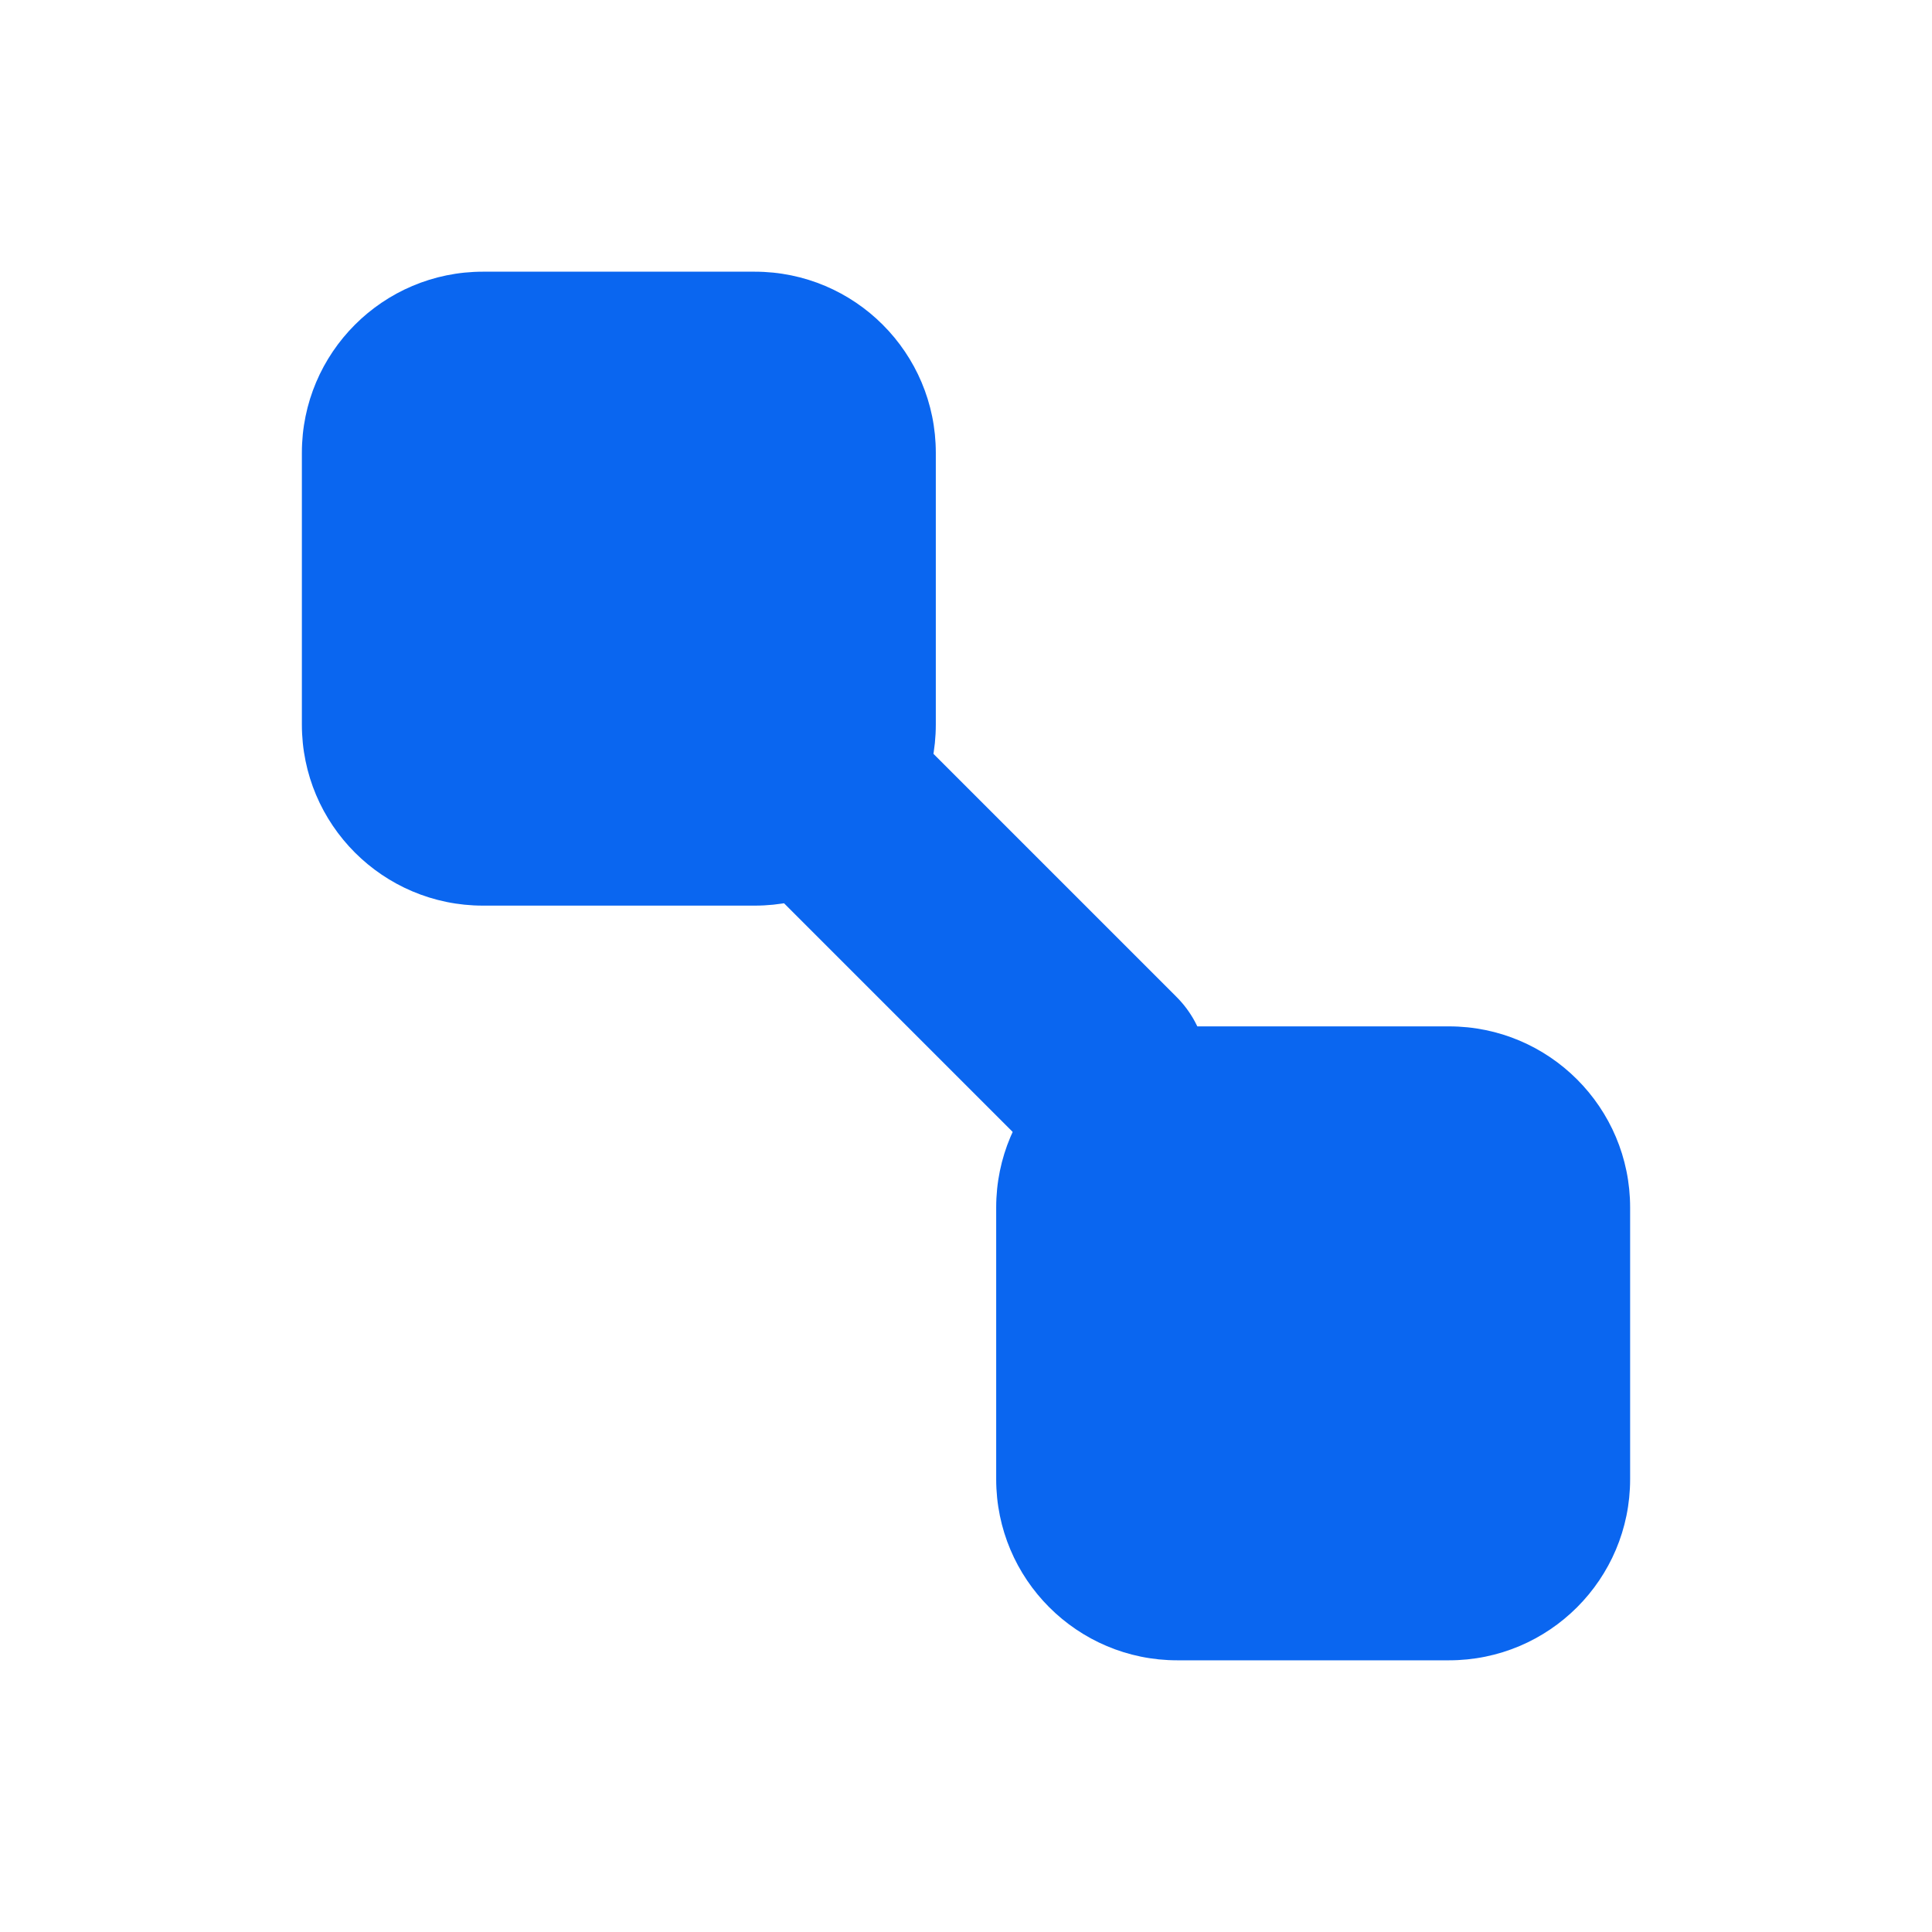
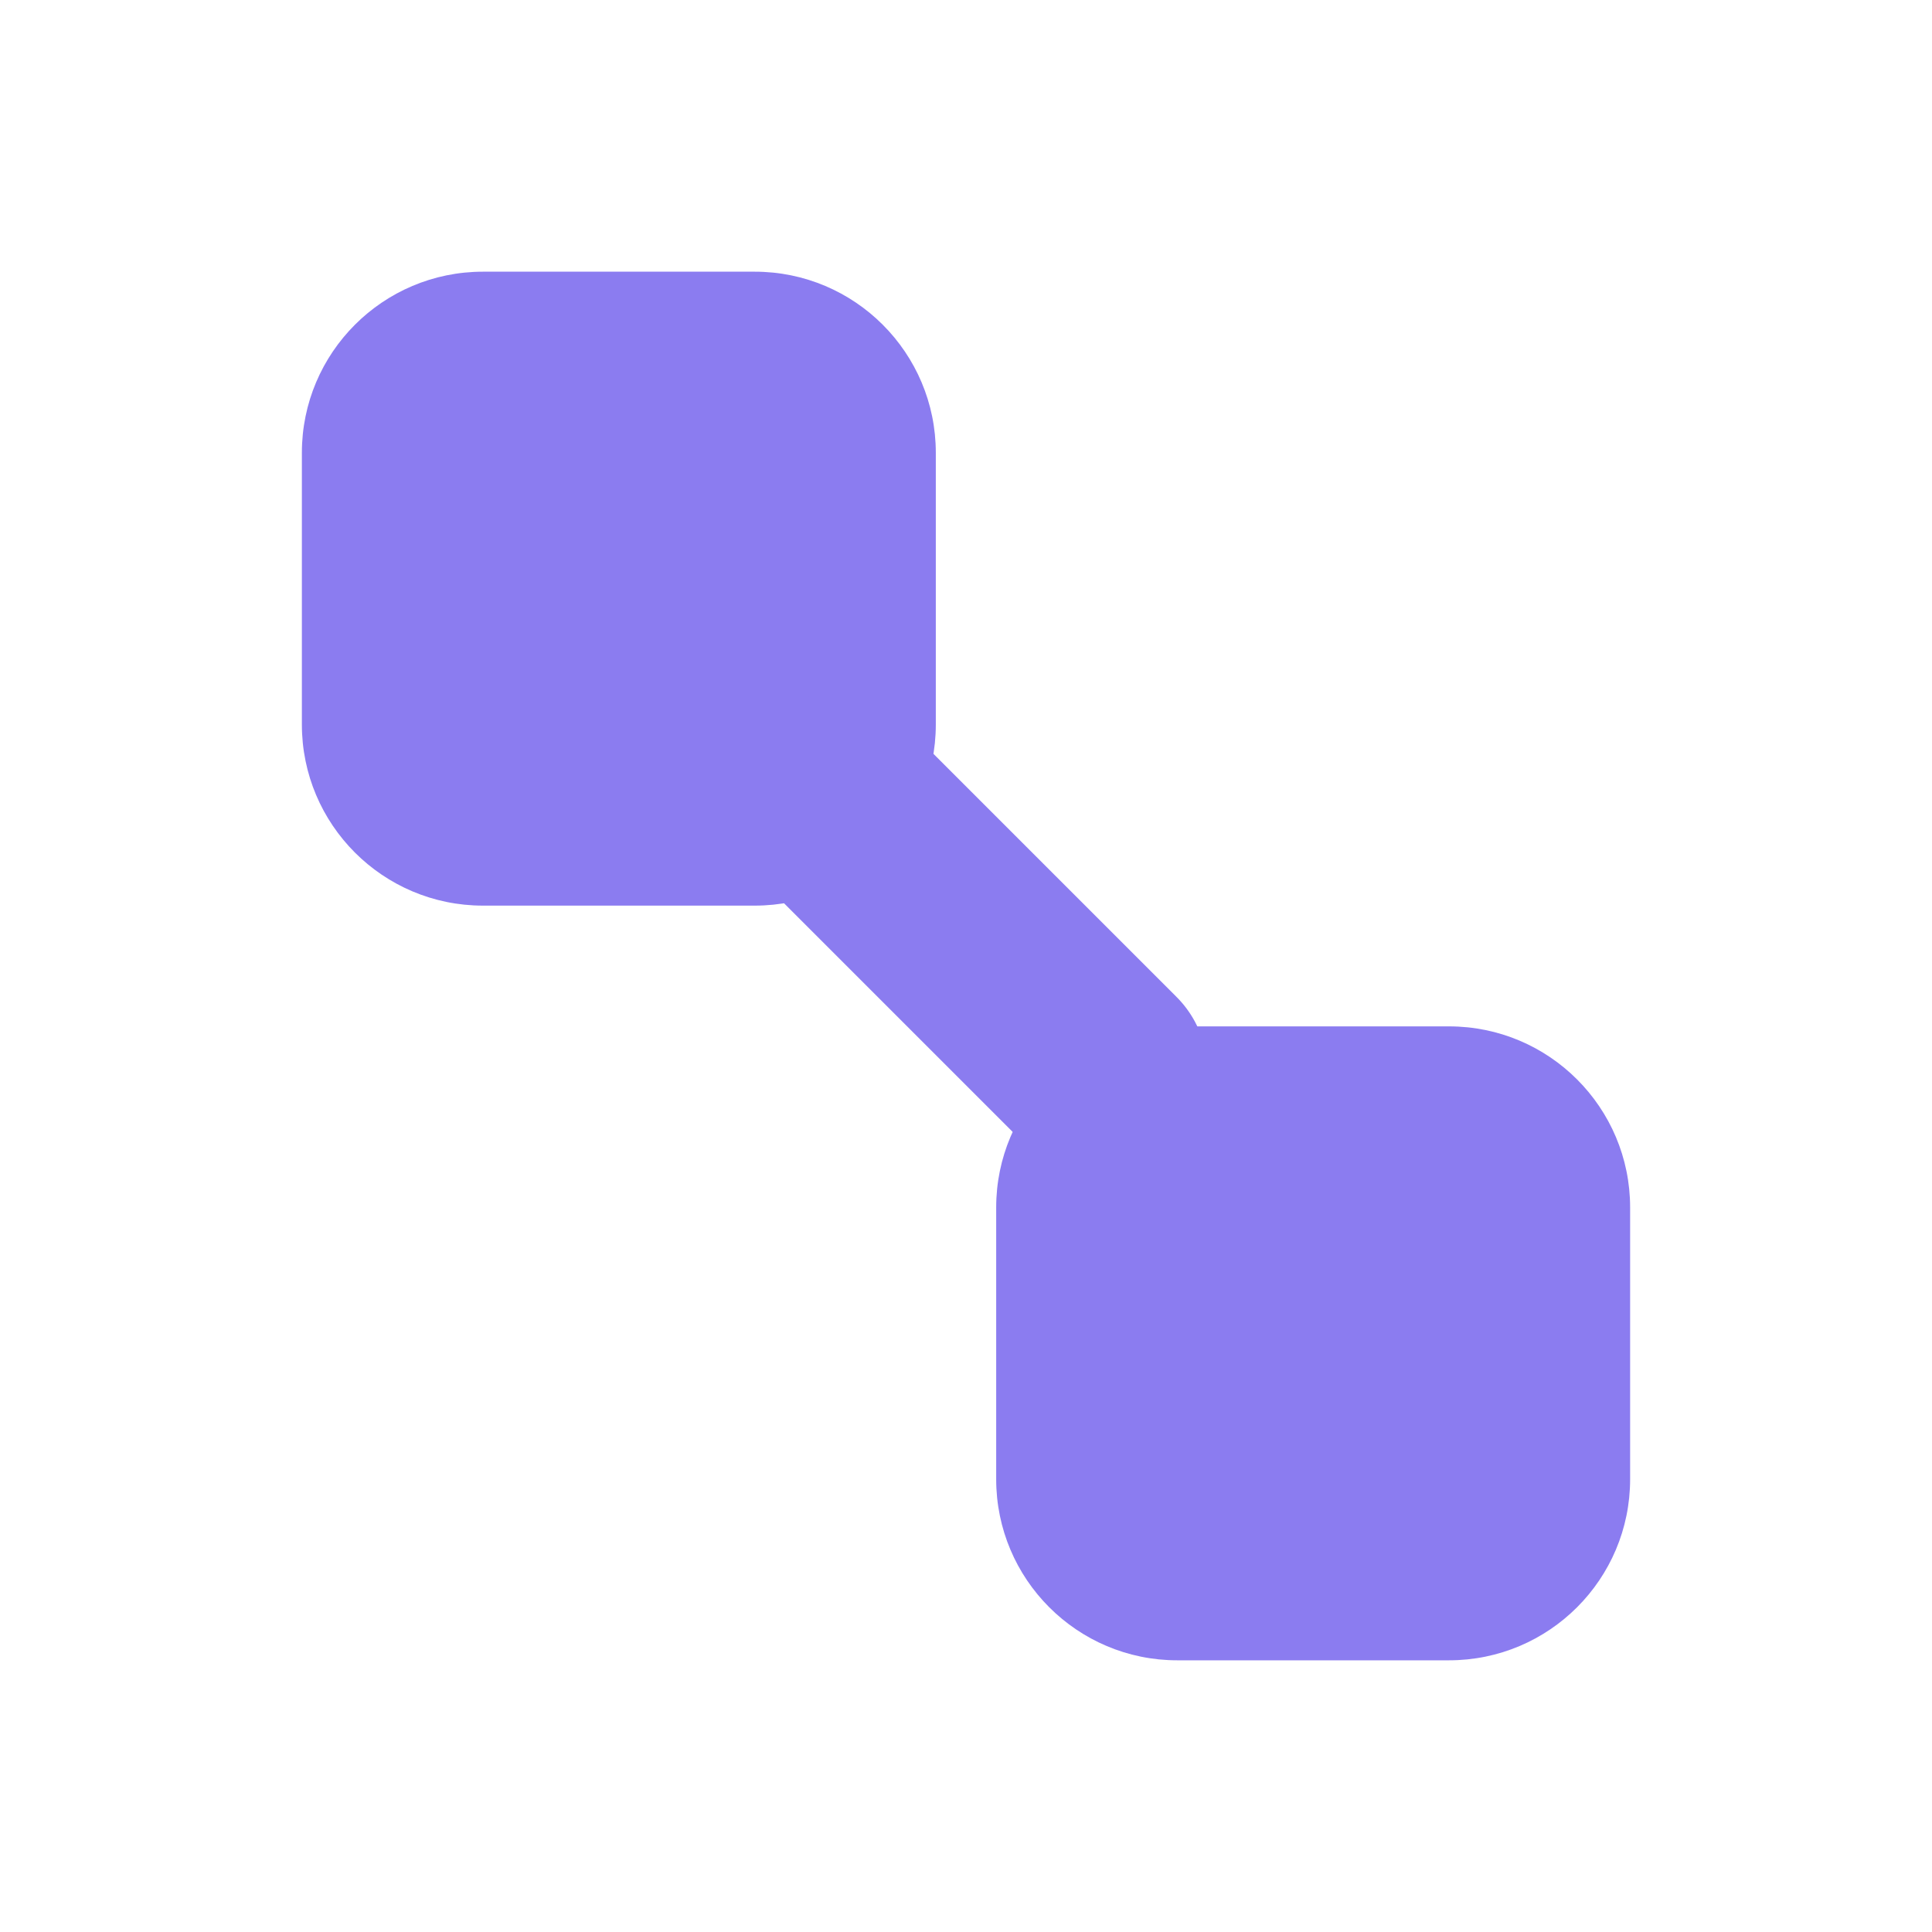
<svg xmlns="http://www.w3.org/2000/svg" width="256" height="256" viewBox="0 0 256 256" fill="none">
-   <rect x="40" y="36" width="84" height="84" rx="24" fill="#0a66f0" />
-   <rect x="132" y="136" width="84" height="84" rx="24" fill="#0a66f0" />
-   <path d="M110 106 L146 142" stroke="#0a66f0" stroke-width="28" stroke-linecap="round" />
+   <rect x="40" y="36" width="84" height="84" rx="24" fill="#8b7cf0" />
+   <rect x="132" y="136" width="84" height="84" rx="24" fill="#8b7cf0" />
+   <path d="M110 106 L146 142" stroke="#8b7cf0" stroke-width="28" stroke-linecap="round" />
</svg>
